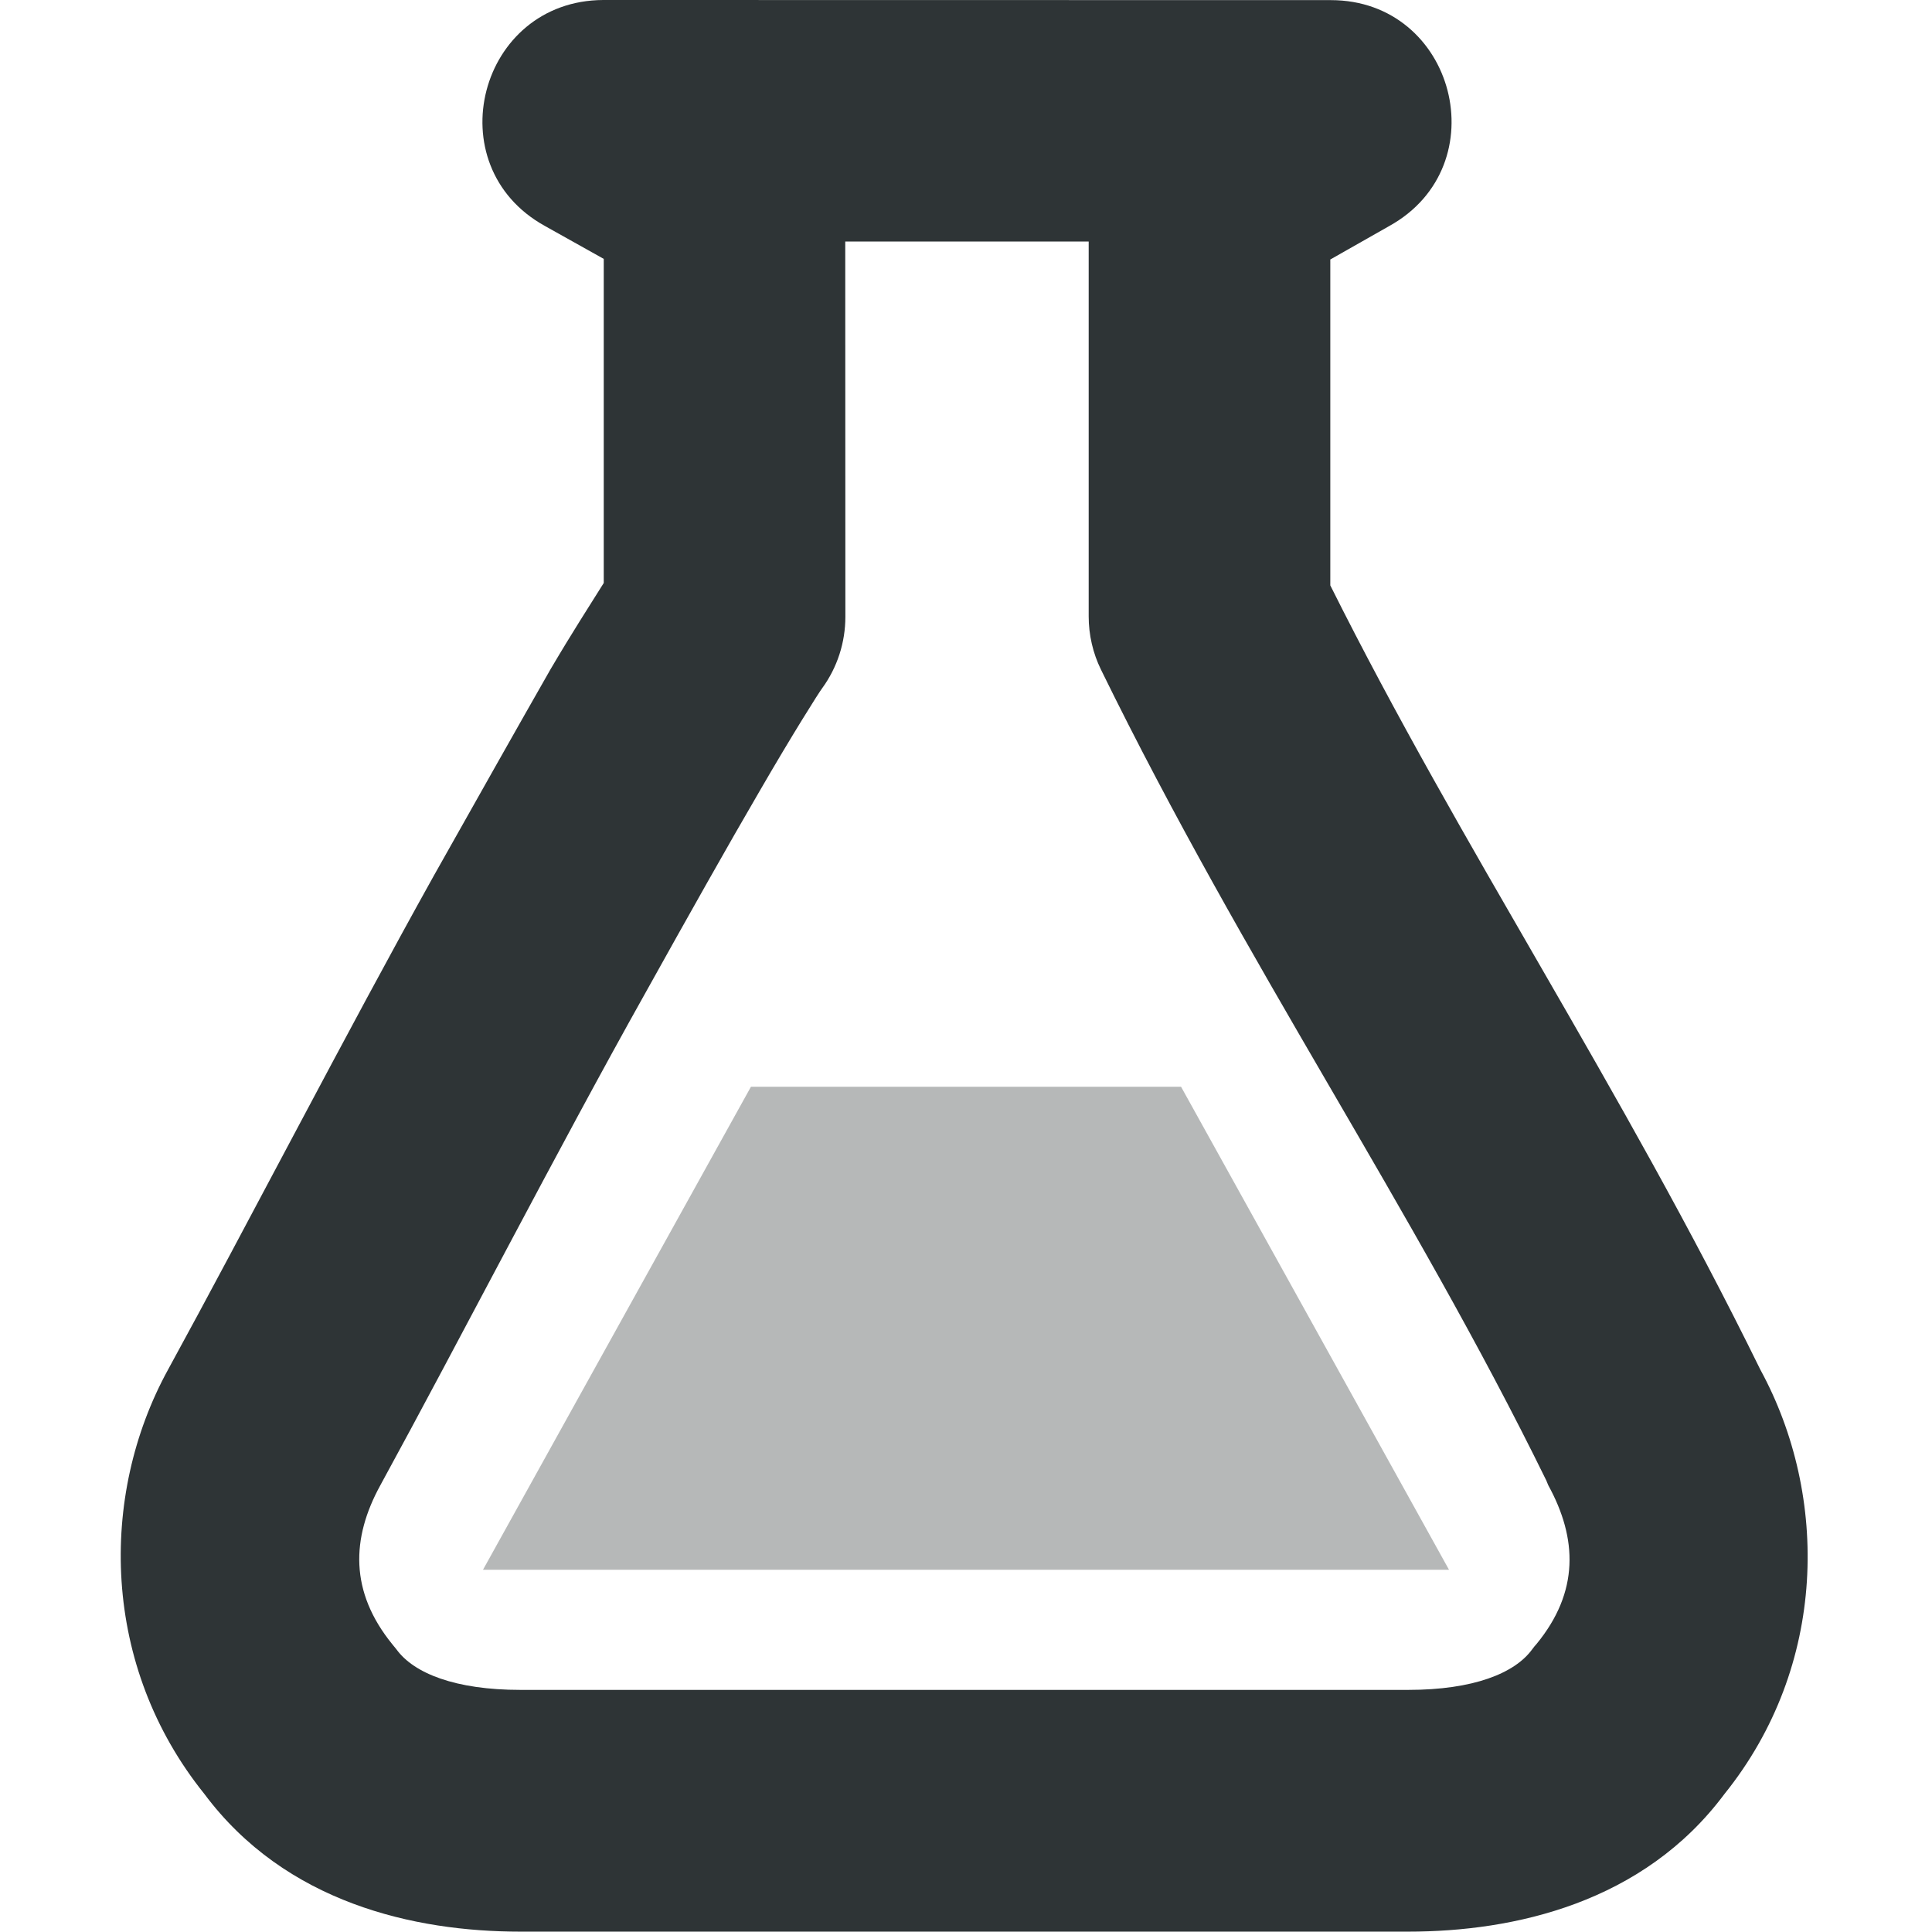
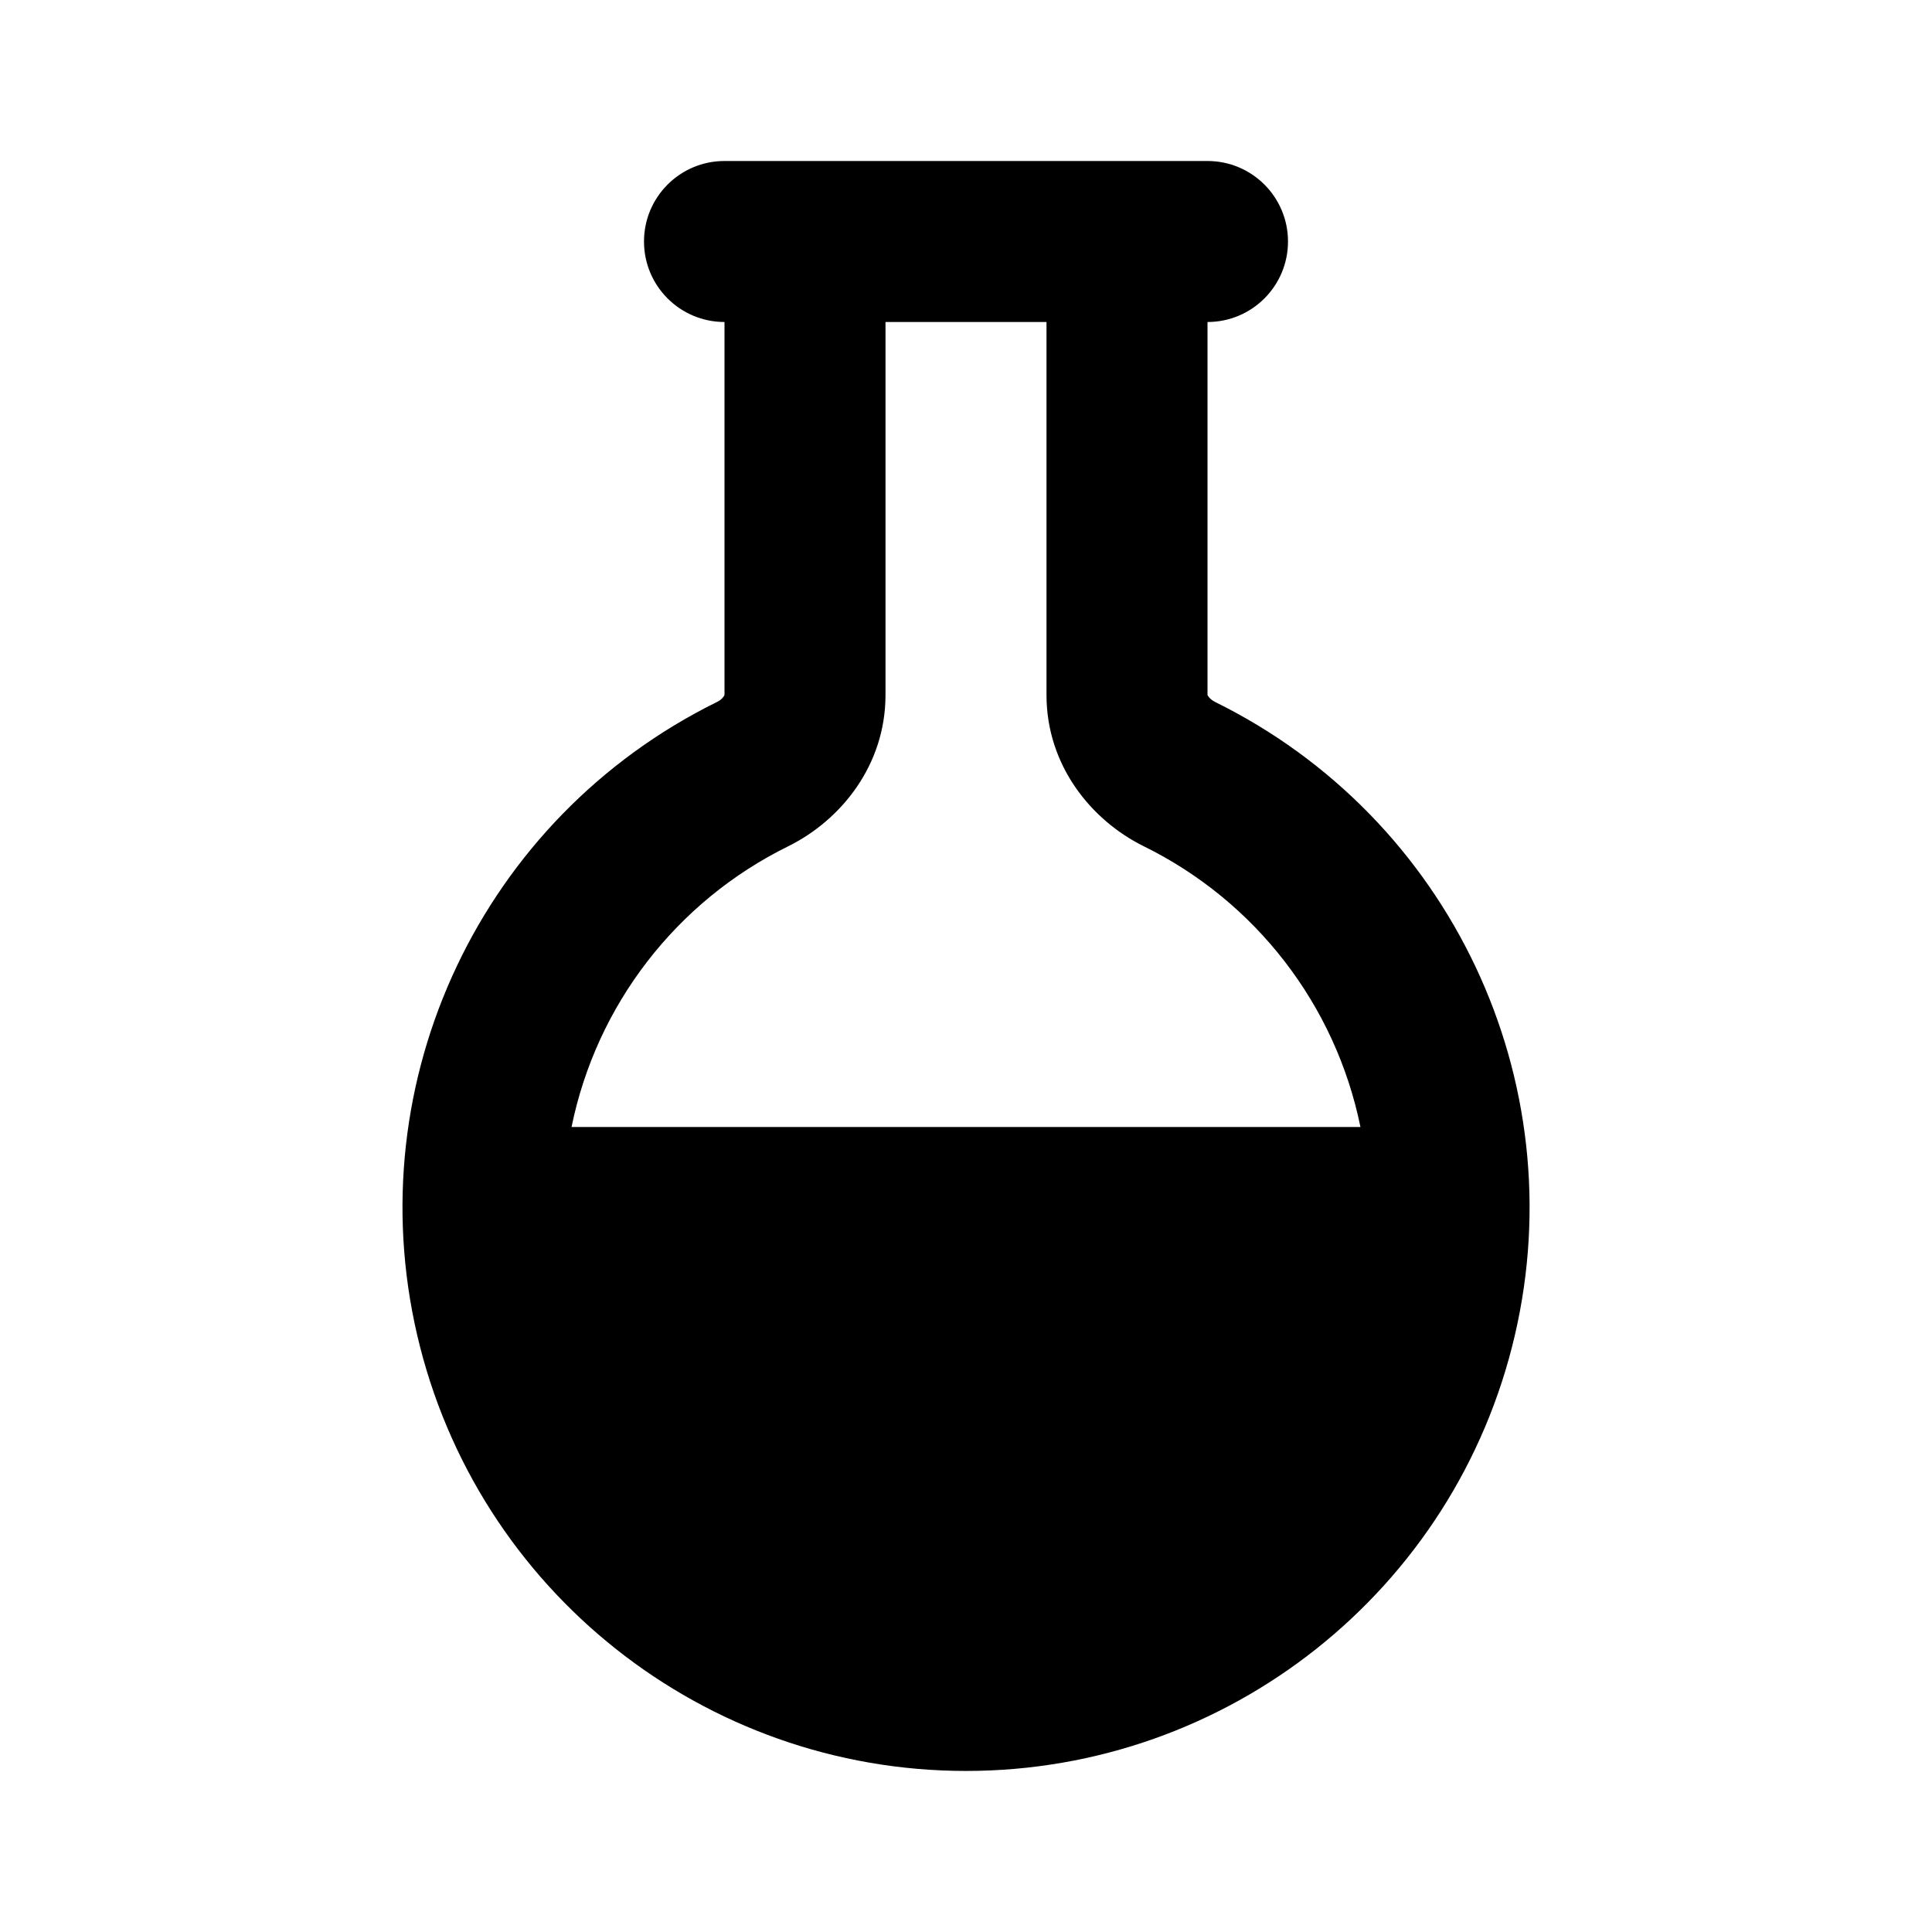
- <svg xmlns="http://www.w3.org/2000/svg" height="15.996px" viewBox="0 0 16 15.996" width="16px">
-   <path d="m 4.996 0 c -1.031 0.004 -1.387 1.371 -0.484 1.871 l 0.488 0.273 v 2.684 c -0.129 0.207 -0.25 0.391 -0.441 0.715 c -0.27 0.473 -0.602 1.062 -0.965 1.707 c -0.723 1.297 -1.555 2.91 -2.203 4.094 c -0.574 1.047 -0.551 2.453 0.301 3.512 c 0.672 0.902 1.738 1.141 2.617 1.141 h 7.352 c 0.879 0 1.949 -0.238 2.621 -1.141 c 0.852 -1.059 0.867 -2.465 0.297 -3.512 c -1.164 -2.371 -2.473 -4.316 -3.562 -6.496 v -2.699 l 0.488 -0.277 c 0.902 -0.5 0.547 -1.871 -0.484 -1.871 z m 2.004 2 h 2.016 v 3.105 c 0 0.152 0.035 0.305 0.102 0.441 c 1.203 2.457 2.574 4.441 3.688 6.715 c 0.004 0.012 0.012 0.027 0.016 0.039 c 0.242 0.441 0.258 0.883 -0.098 1.316 c -0.012 0.012 -0.023 0.027 -0.035 0.043 c -0.145 0.199 -0.488 0.336 -1.027 0.336 h -7.352 c -0.539 0 -0.883 -0.137 -1.027 -0.336 c -0.012 -0.016 -0.023 -0.027 -0.035 -0.043 c -0.352 -0.434 -0.34 -0.875 -0.098 -1.316 c 0.645 -1.18 1.473 -2.789 2.191 -4.07 c 0.359 -0.645 0.688 -1.23 0.953 -1.684 c 0.262 -0.453 0.488 -0.812 0.516 -0.848 c 0.125 -0.172 0.191 -0.379 0.191 -0.59 z m 0 0" fill="#2e3436" />
-   <path d="m 6.219 9 l -2.219 4 h 8 l -2.219 -4 z m 0 0" fill="#2e3434" fill-opacity="0.349" />
+ <svg xmlns="http://www.w3.org/2000/svg" width="32" height="32" viewBox="0 0 24 24">
+   <g fill="none" fill-rule="evenodd">
+     <path d="m12.594 23.258l-.012.002l-.071.035l-.02.004l-.014-.004l-.071-.036q-.016-.004-.024.006l-.004.01l-.017.428l.005.02l.01.013l.104.074l.015.004l.012-.004l.104-.074l.012-.016l.004-.017l-.017-.427q-.004-.016-.016-.018m.264-.113l-.014.002l-.184.093l-.01.01l-.003.011l.018.43l.005.012l.008.008l.201.092q.019.005.029-.008l.004-.014l-.034-.614q-.005-.019-.02-.022m-.715.002a.02.02 0 0 0-.027.006l-.006.014l-.034.614q.001.018.017.024l.015-.002l.201-.093l.01-.008l.003-.011l.018-.43l-.003-.012l-.01-.01z" />
+     <path fill="currentColor" d="M8 3a1 1 0 0 1 1-1h6a1 1 0 1 1 0 2v4.633q0 .003.01.017c.013.02.041.048.084.07a7 7 0 1 1-6.187 0a.2.2 0 0 0 .084-.07L9 8.633V4a1 1 0 0 1-1-1m3 1v4.634c0 .869-.55 1.553-1.209 1.879A5 5 0 0 0 7.1 14h9.8a5 5 0 0 0-2.691-3.487C13.549 10.187 13 9.503 13 8.634V4z" />
+   </g>
</svg>
